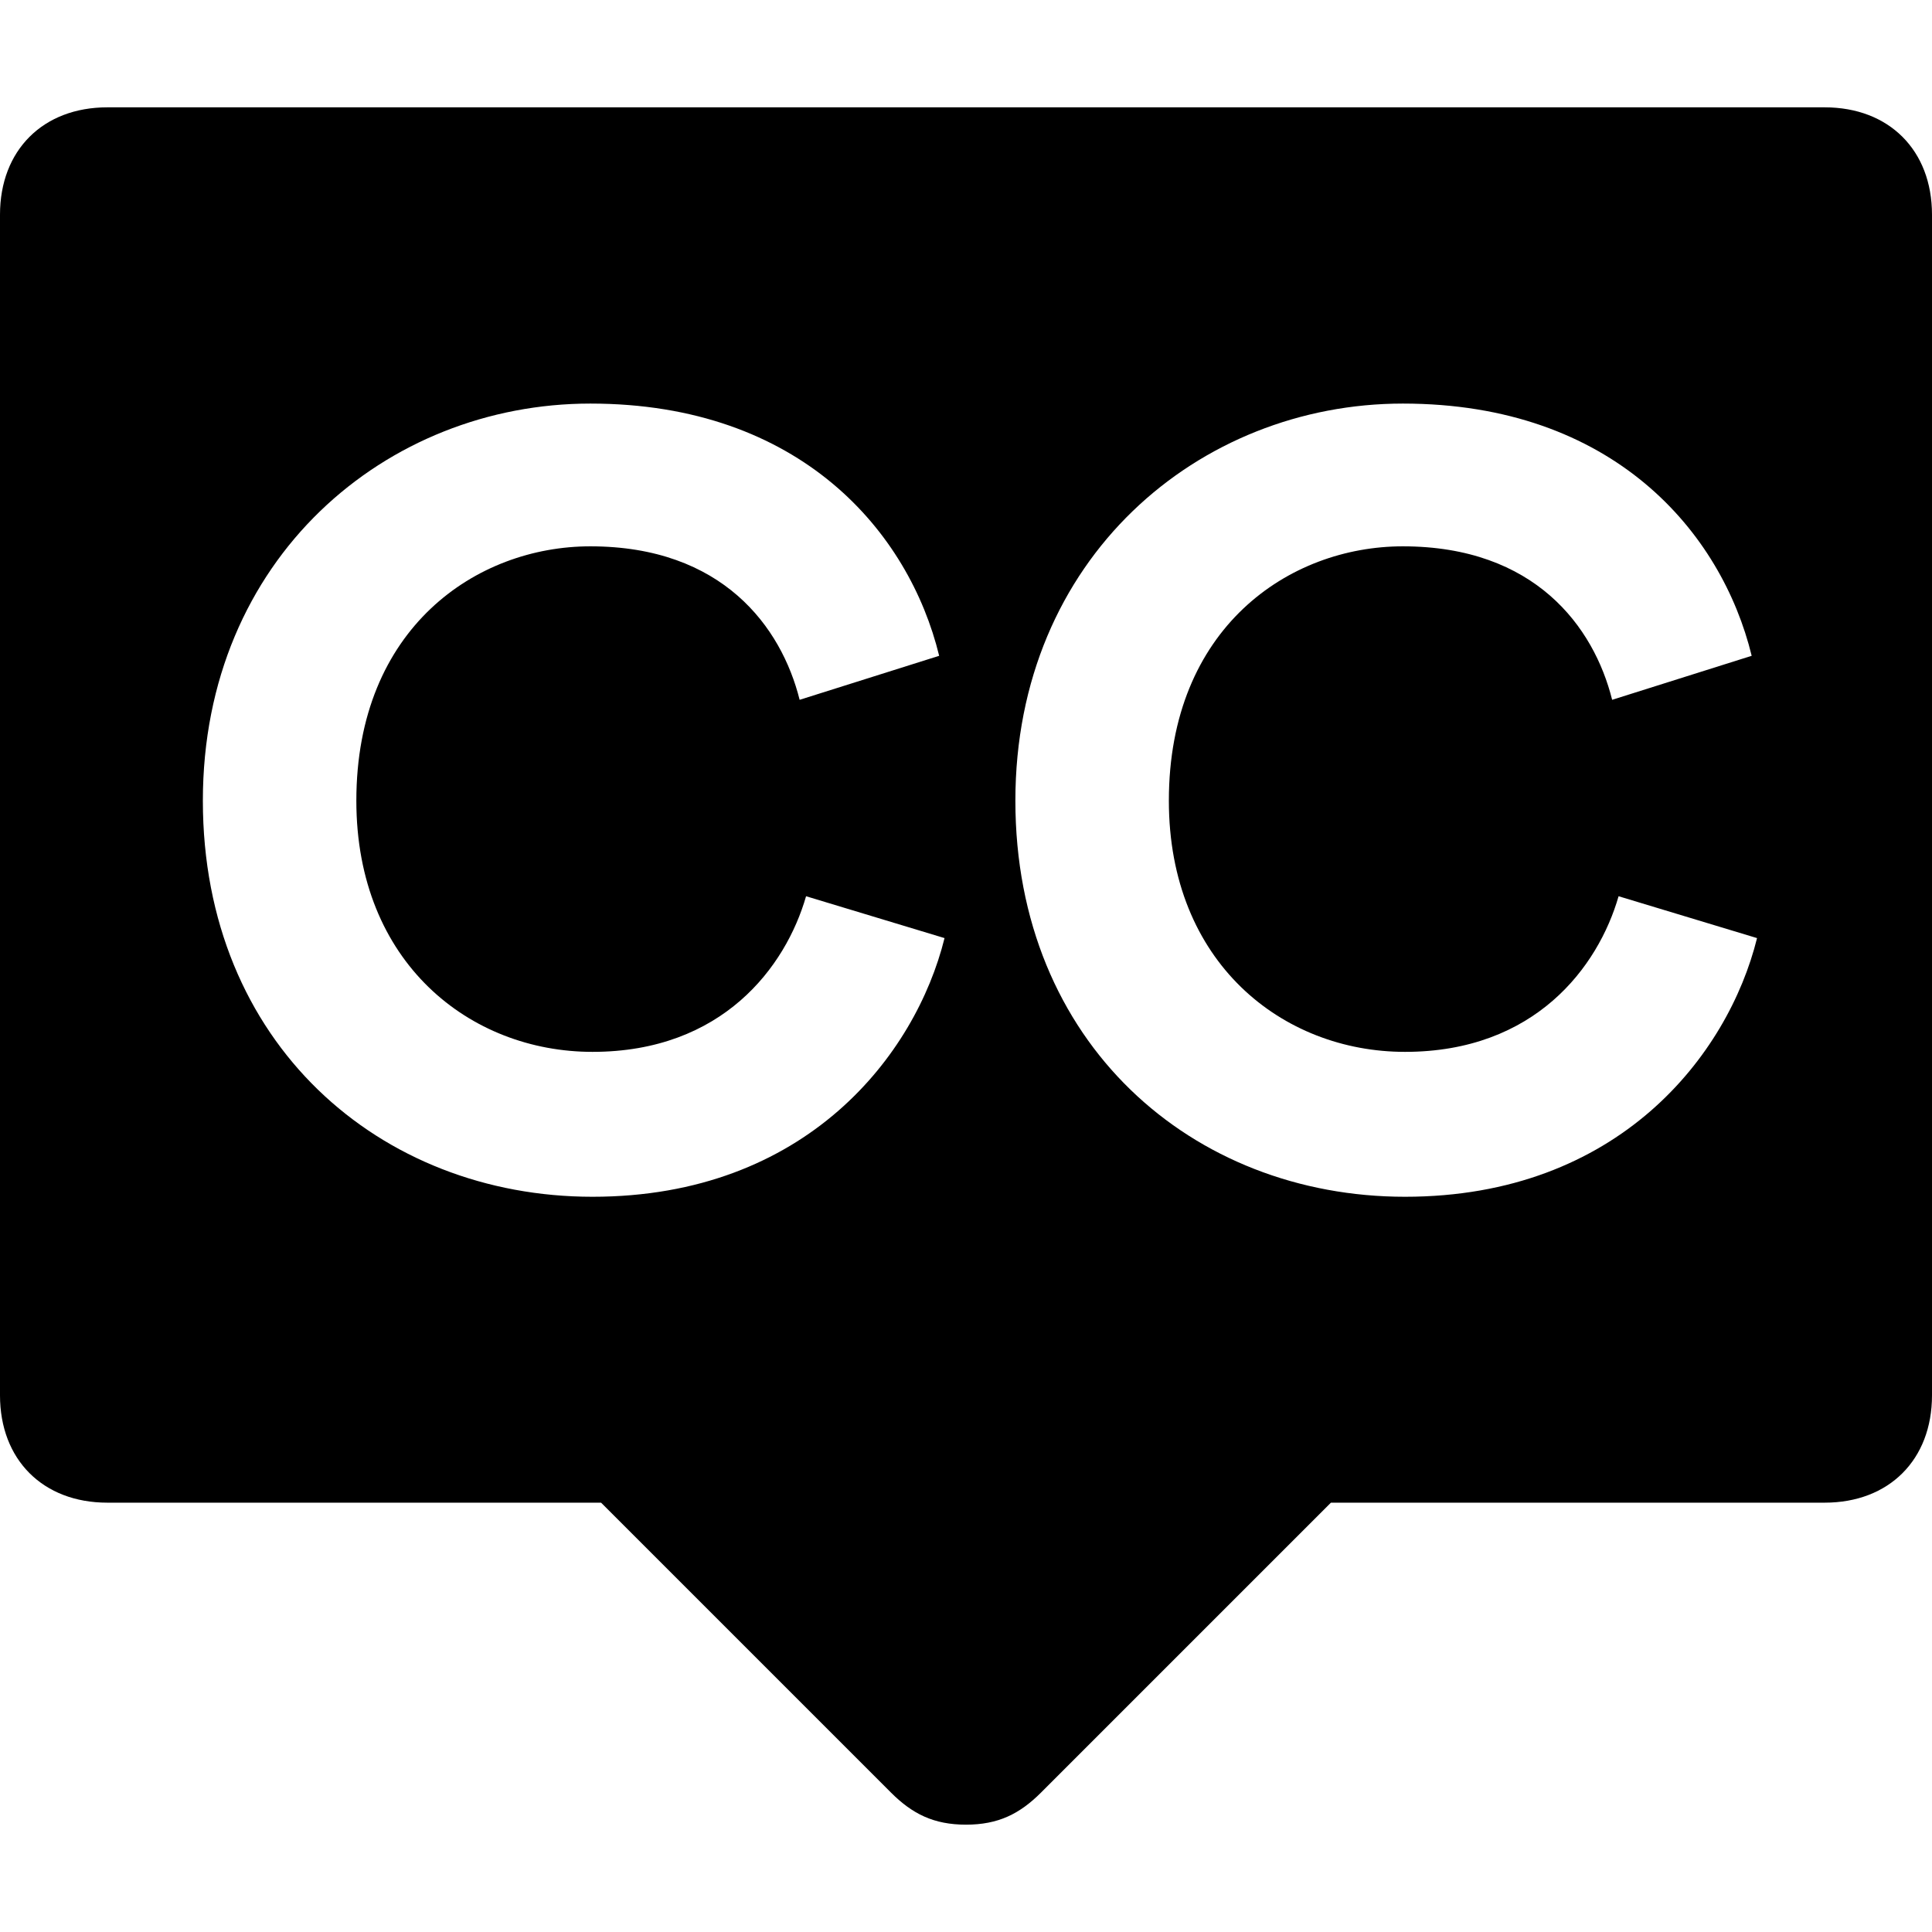
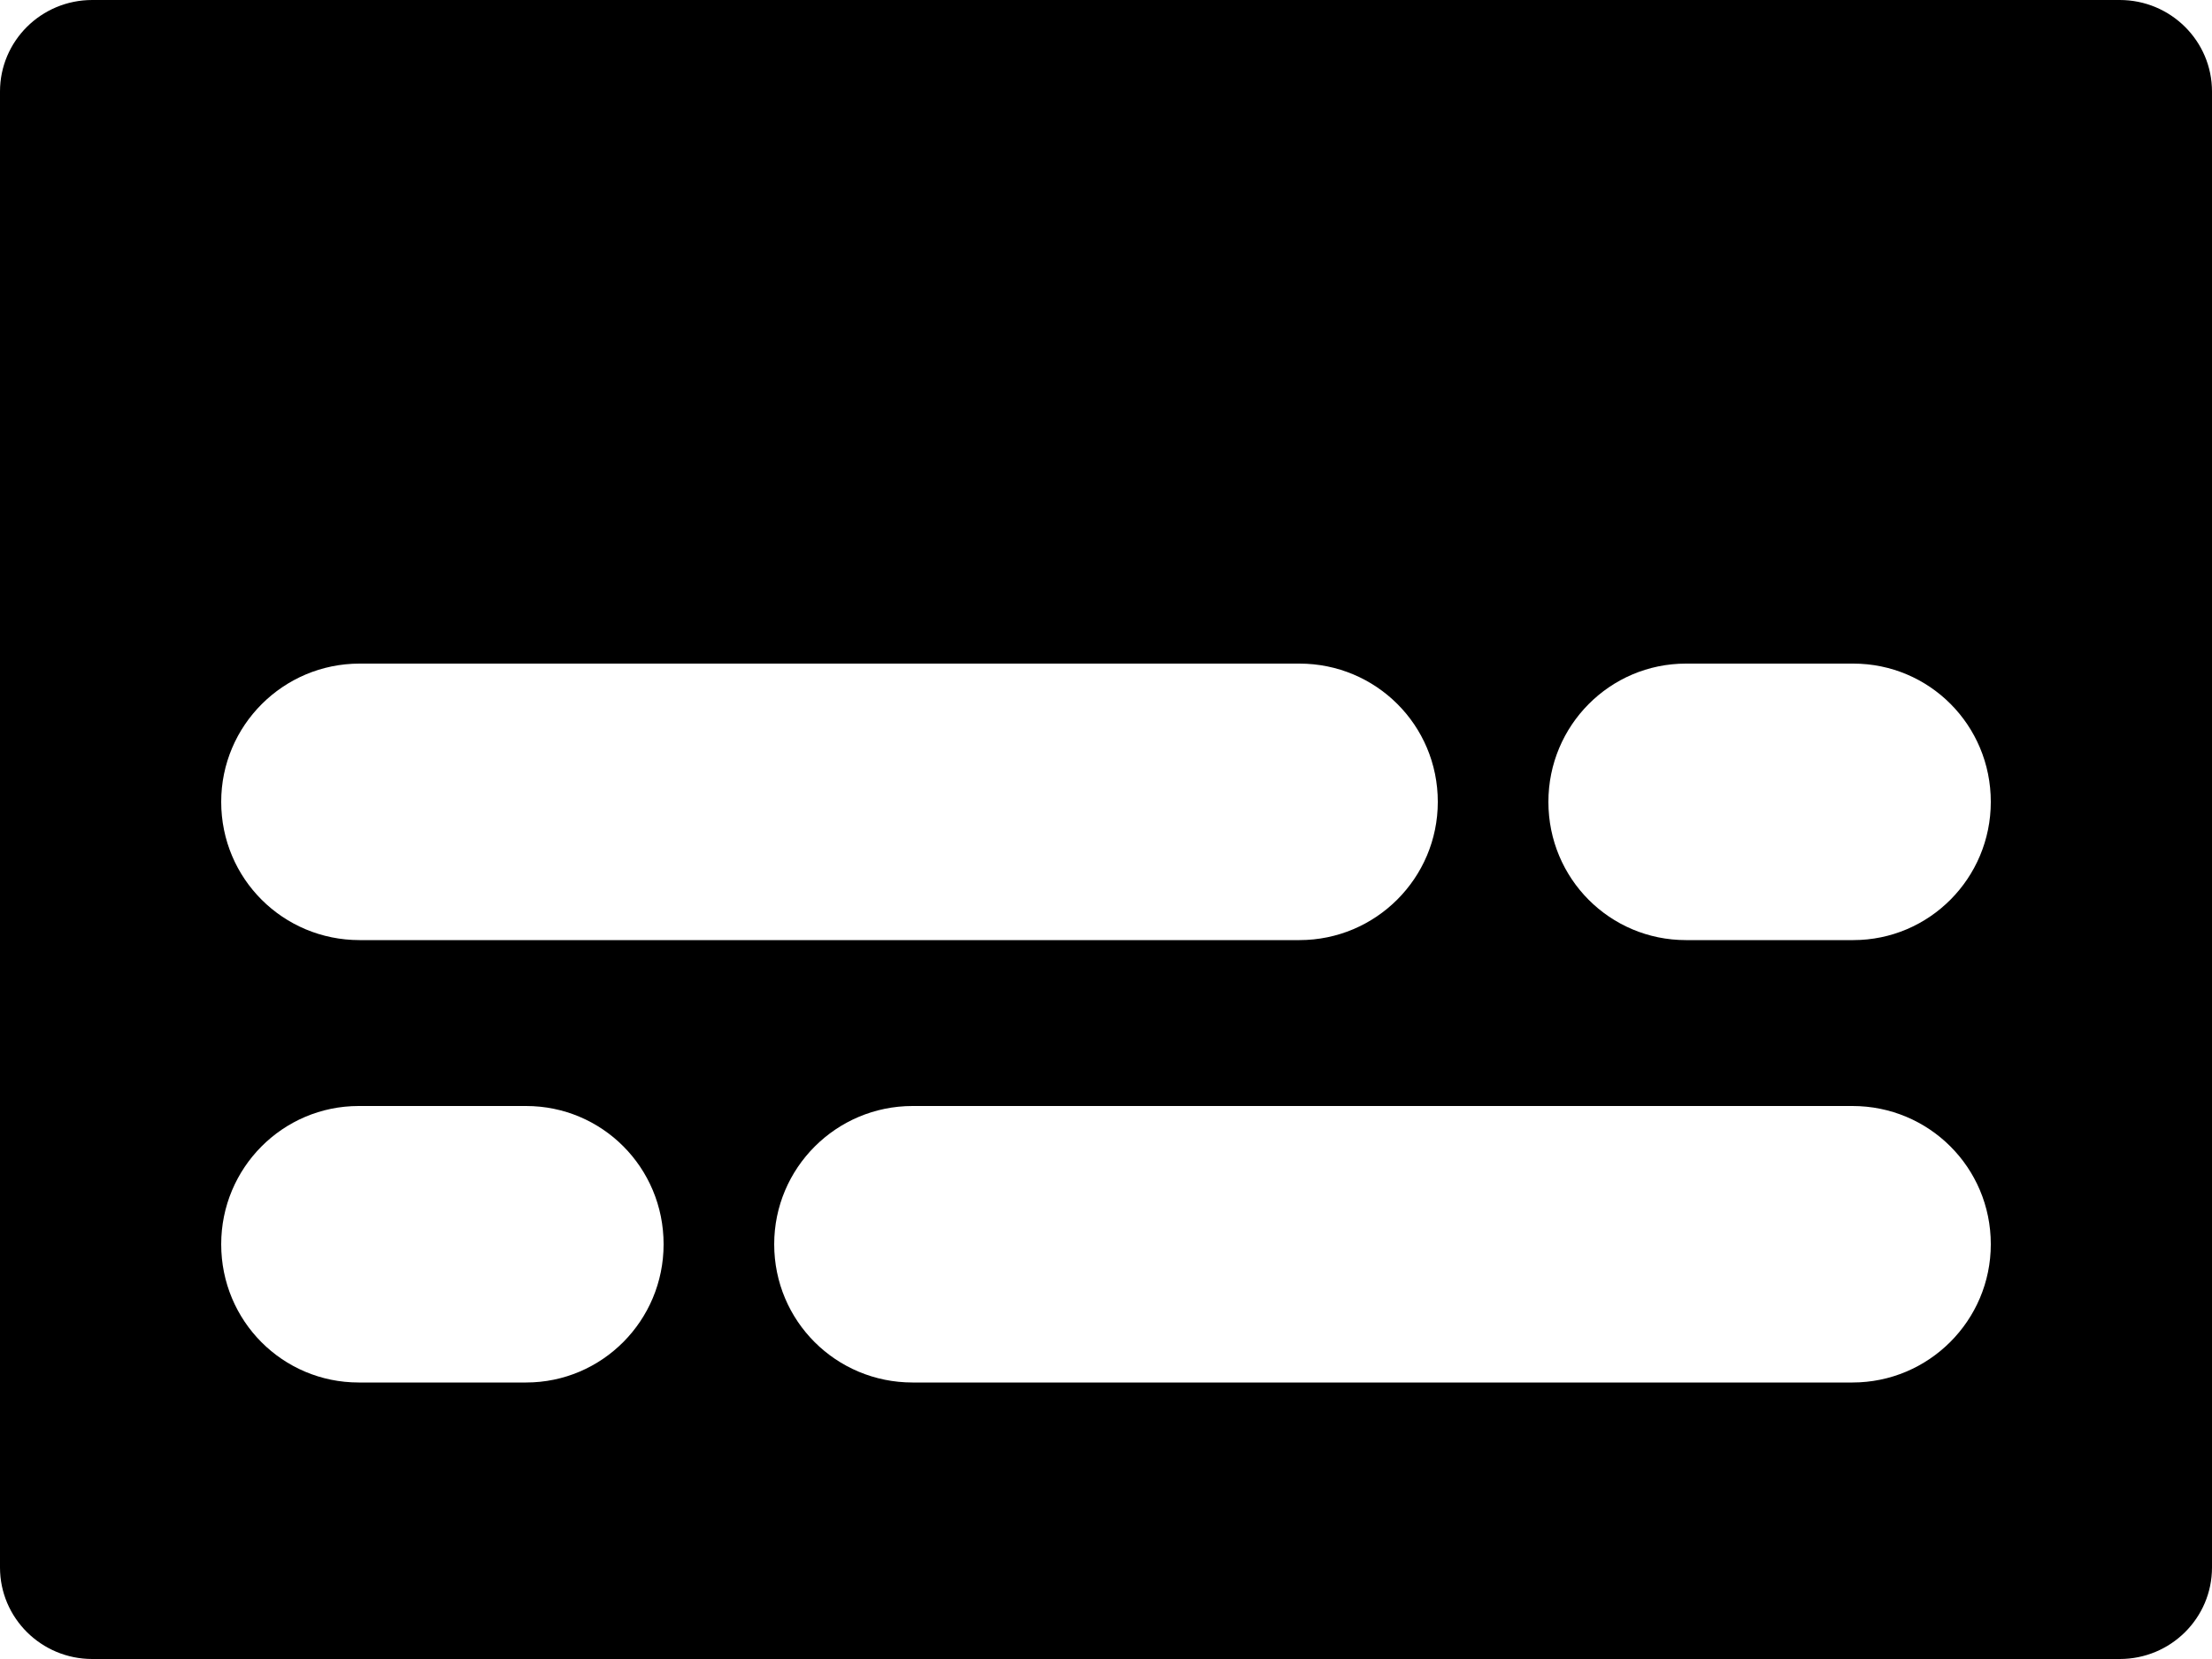
- <svg xmlns="http://www.w3.org/2000/svg" width="18px" height="18px" viewBox="0 0 18 18" version="1.1">
+ <svg xmlns="http://www.w3.org/2000/svg" width="24px" height="18px" viewBox="0 0 24 18" version="1.1">
  <g fill-rule="evenodd">
-     <path d="M1,1 C0.4,1 0,1.4 0,2 L0,13 C0,13.6 0.4,14 1,14 L5.6,14 L8.3,16.7 C8.5,16.9 8.7,17 9,17 C9.3,17 9.5,16.9 9.7,16.7 L12.4,14 L17,14 C17.6,14 18,13.6 18,13 L18,2 C18,1.4 17.6,1 17,1 L1,1 Z M5.52,11.15 C7.51,11.15 8.53,9.83 8.8,8.74 L7.51,8.35 C7.32,9.01 6.73,9.8 5.52,9.8 C4.38,9.8 3.32,8.97 3.32,7.46 C3.32,5.85 4.44,5.09 5.5,5.09 C6.73,5.09 7.28,5.84 7.45,6.52 L8.75,6.11 C8.47,4.96 7.46,3.76 5.5,3.76 C3.6,3.76 1.89,5.2 1.89,7.46 C1.89,9.72 3.54,11.15 5.52,11.15 Z M13.09,11.15 C15.08,11.15 16.1,9.83 16.37,8.74 L15.08,8.35 C14.89,9.01 14.3,9.8 13.09,9.8 C11.95,9.8 10.89,8.97 10.89,7.46 C10.89,5.85 12.01,5.09 13.07,5.09 C14.3,5.09 14.85,5.84 15.02,6.52 L16.32,6.11 C16.04,4.96 15.03,3.76 13.07,3.76 C11.17,3.76 9.46,5.2 9.46,7.46 C9.46,9.72 11.11,11.15 13.09,11.15 Z" />
+     <g id="-" transform="translate(-71, -26)">
+       <path d="M71,26.993 C71,26.445 71.447,26 72.001,26 L93.999,26 C94.552,26 95,26.445 95,26.993 L95,43.007 C95,43.555 94.553,44 93.999,44 L72.001,44 C71.448,44 71,43.555 71,43.007 L71,26.993 Z M92.6,34.7 C92.6,35.528 91.933,36.2 91.108,36.2 L89.292,36.2 C88.468,36.2 87.8,35.534 87.8,34.7 C87.8,33.872 88.467,33.2 89.292,33.2 L91.108,33.2 C91.932,33.2 92.6,33.866 92.6,34.7 Z M86.6,34.7 C86.6,35.528 85.927,36.2 85.099,36.2 L74.901,36.2 C74.072,36.2 73.4,35.534 73.4,34.7 C73.4,33.872 74.073,33.2 74.901,33.2 L85.099,33.2 C85.928,33.2 86.6,33.866 86.6,34.7 Z M79.4,39.5 C79.4,38.672 80.073,38 80.901,38 L91.099,38 C91.928,38 92.6,38.666 92.6,39.5 C92.6,40.328 91.927,41 91.099,41 L80.901,41 C80.072,41 79.4,40.334 79.4,39.5 Z M73.4,39.5 C73.4,38.672 74.067,38 74.892,38 L76.708,38 C77.532,38 78.2,38.666 78.2,39.5 C78.2,40.328 77.533,41 76.708,41 L74.892,41 C74.068,41 73.4,40.334 73.4,39.5 Z" />
+     </g>
  </g>
</svg>
